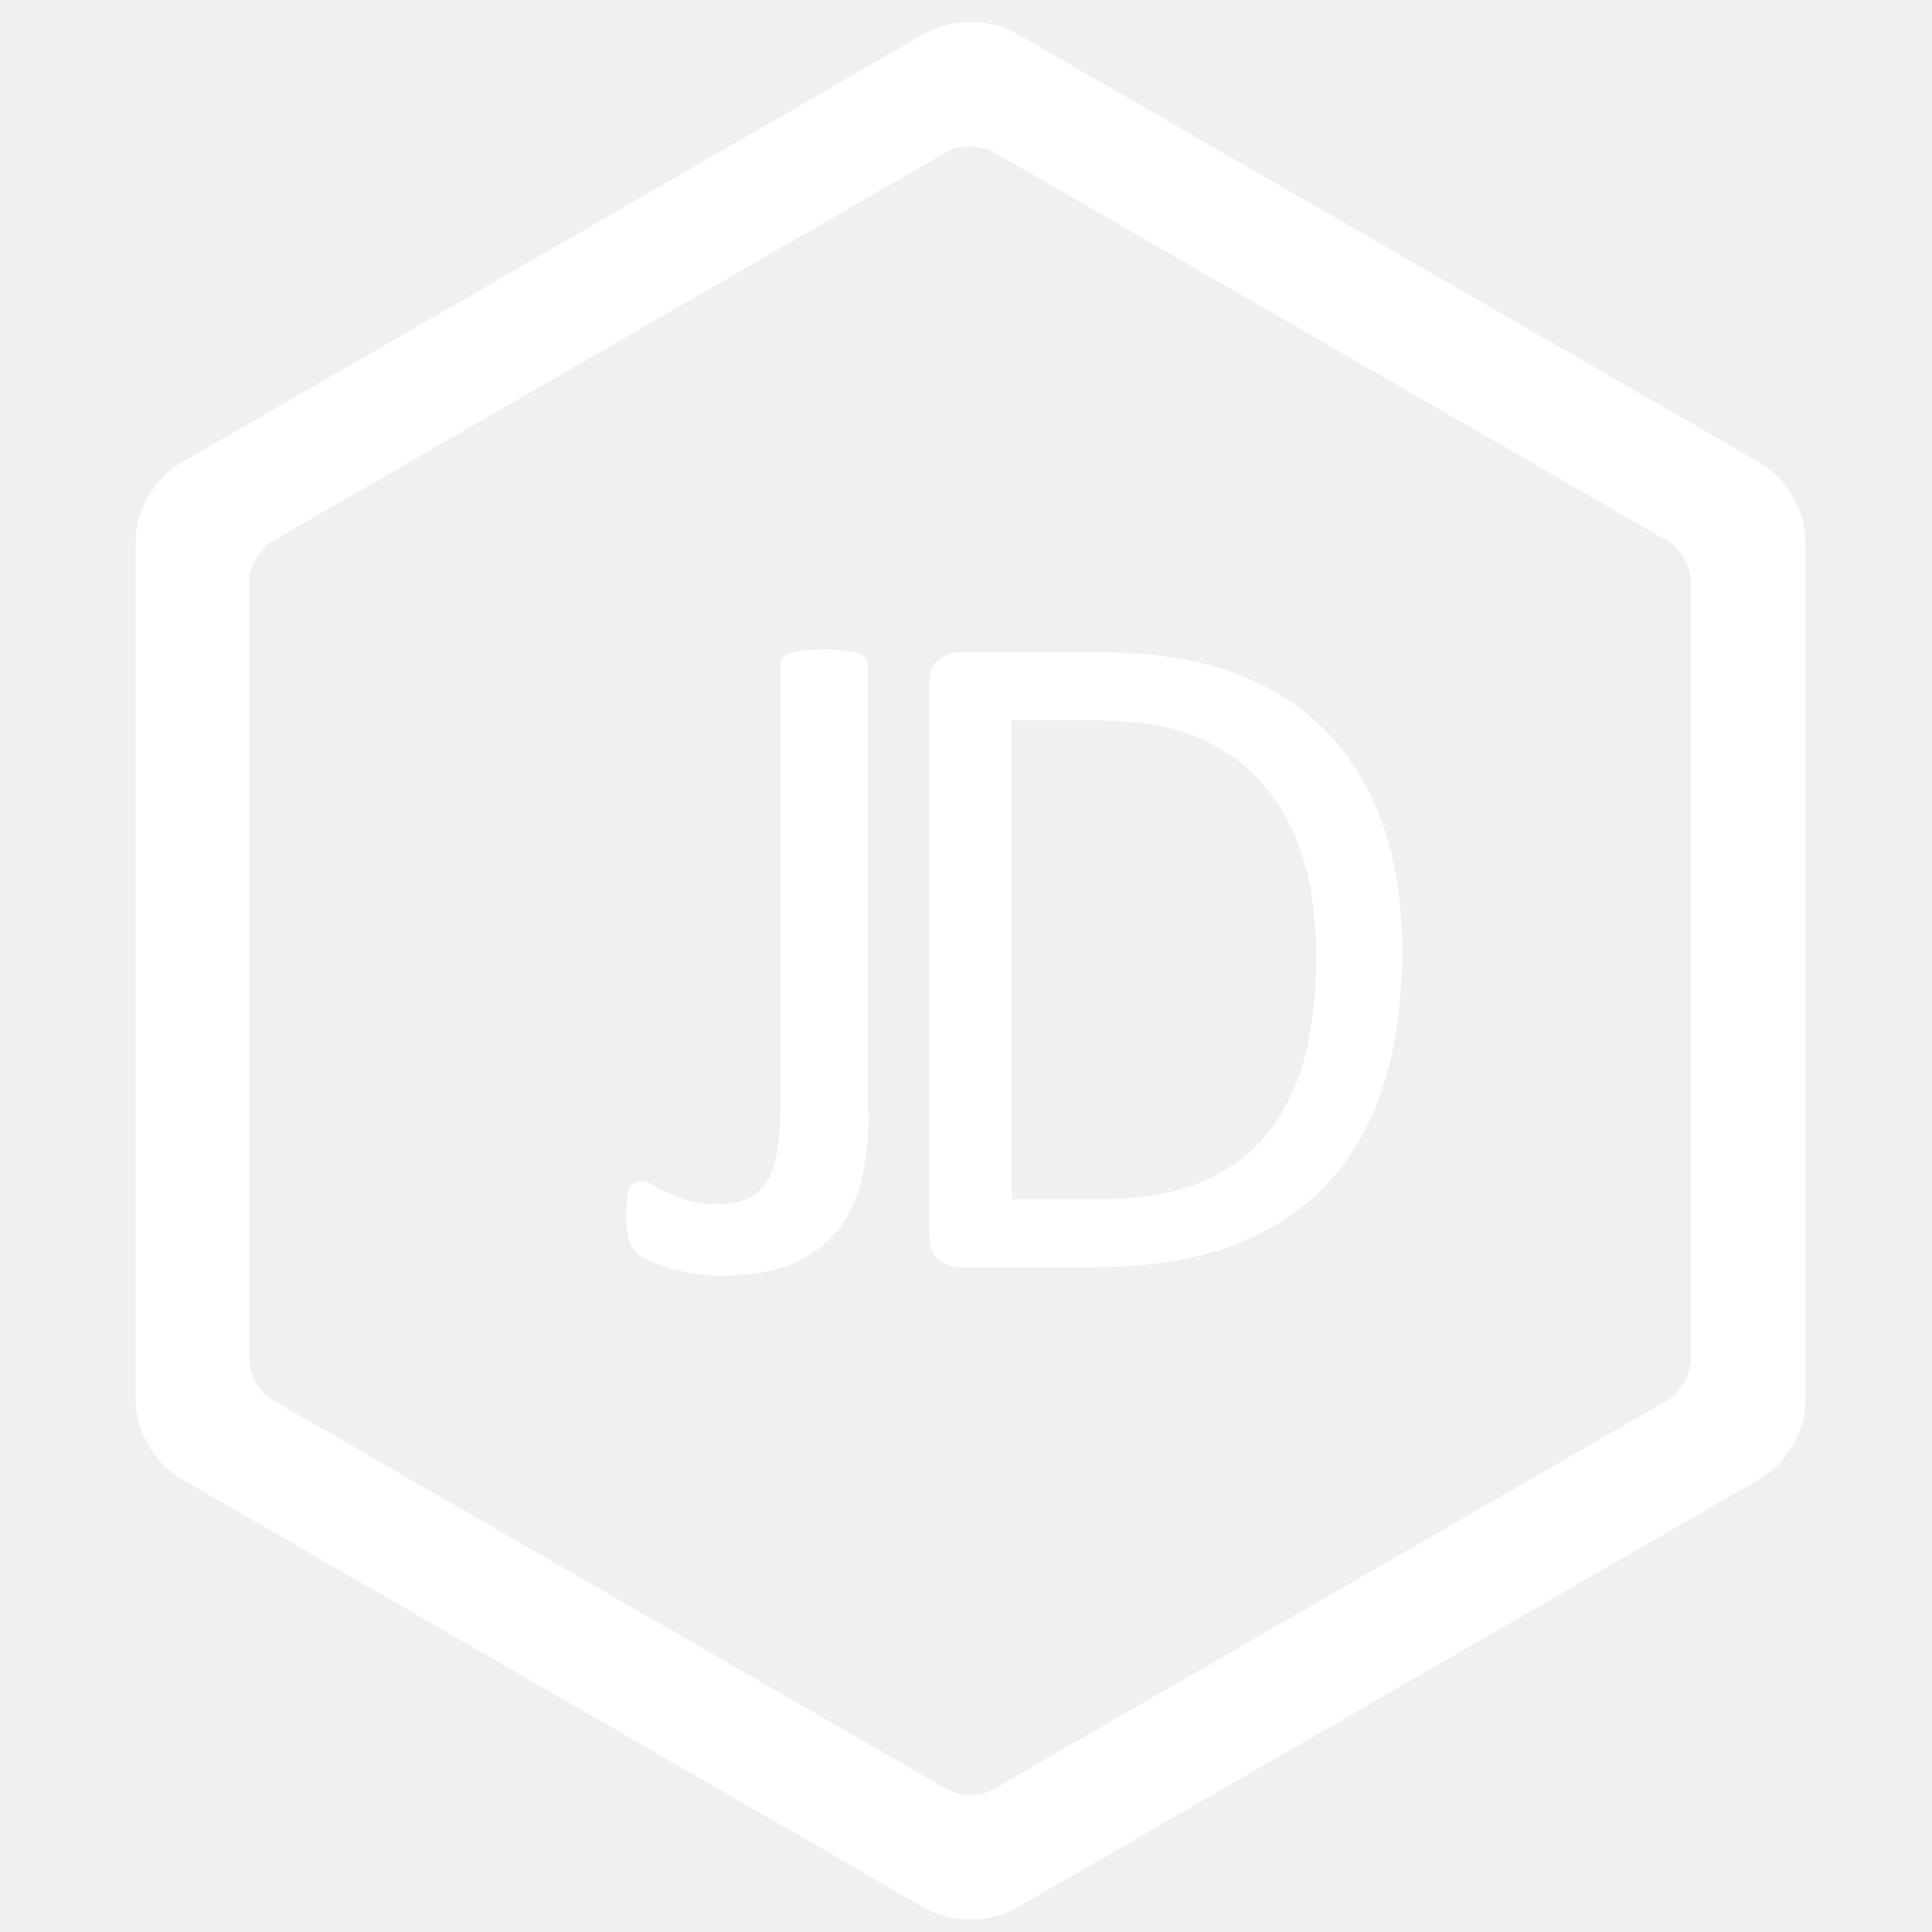
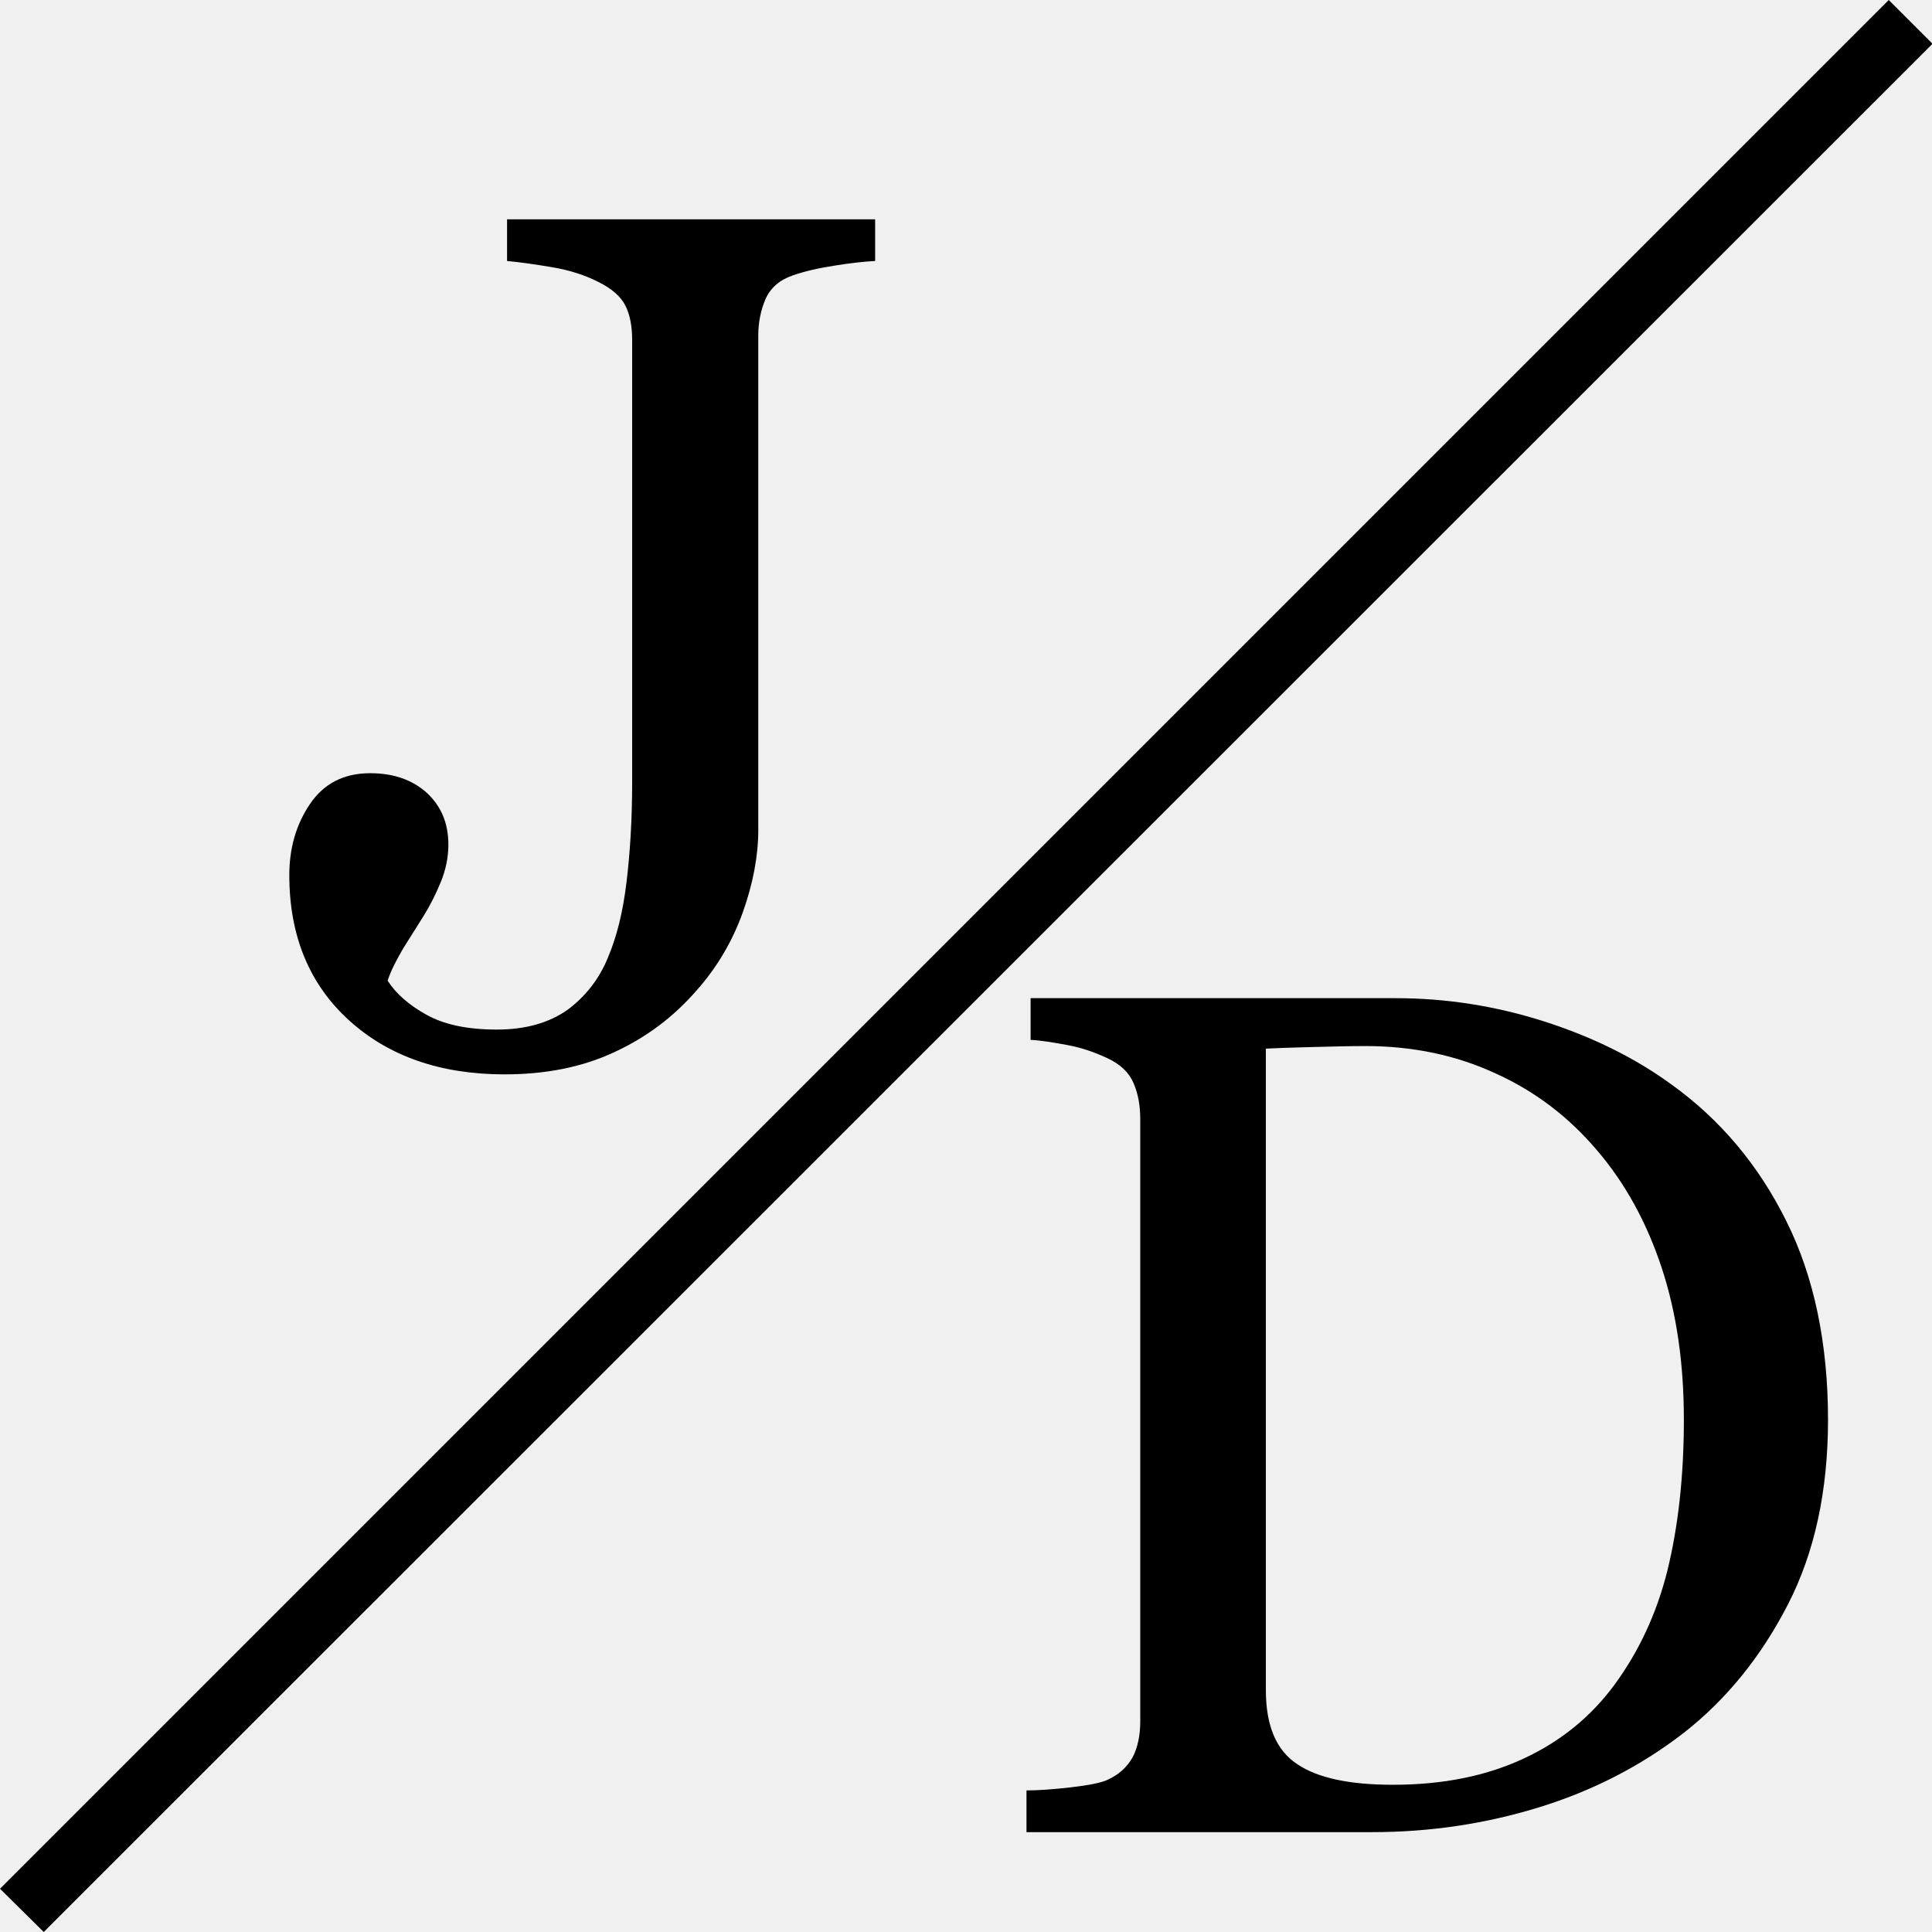
- <svg xmlns="http://www.w3.org/2000/svg" fill="#FFF" version="1.1" id="Capa_1" x="0px" y="0px" viewBox="-62 64.3 485.7 485.7" style="enable-background:new -62 64.3 485.7 485.7;" xml:space="preserve">
-   <style type="text/css">
- 	.st0{stroke:#FFFFFF;stroke-width:11;stroke-miterlimit:10;}
- </style>
-   <g>
-     <g>
-       <g>
-         <path class="st0" d="M377.9,185.5L190.4,77.3c-4.6-2.6-12.1-2.6-16.8,0L-13.9,185.5c-4.7,2.7-8.5,9.2-8.5,14.6v216.5     c0,5.3,3.8,11.9,8.5,14.6l187.5,108.2c4.6,2.6,12.1,2.6,16.8,0l187.5-108.2c4.7-2.7,8.5-9.2,8.5-14.6V200     C386.3,194.7,382.5,188.1,377.9,185.5z M368.6,406.4c0,5.3-3.8,11.9-8.5,14.6l-169.8,98c-4.6,2.7-12.1,2.7-16.8,0l-169.8-98     c-4.7-2.6-8.5-9.2-8.5-14.6V210.2c0-5.3,3.8-11.9,8.5-14.6l169.8-98c4.6-2.6,12.1-2.6,16.8,0l169.8,98c4.7,2.7,8.5,9.2,8.5,14.6     V406.4z" />
-       </g>
-     </g>
+ <svg xmlns="http://www.w3.org/2000/svg" version="1.1" x="0px" y="0px" viewBox="0 0 375.3 375.3" style="enable-background:new 0 0 375.3 375.3;" xml:space="preserve">
+   <defs>
+ </defs>
+   <g id="XMLID_29_">
+     <path id="XMLID_30_" d="M355.1,275.8c0,13.8-2.6,25.8-7.8,35.9c-5.2,10.1-11.9,18.4-20.2,24.9c-8.4,6.5-17.8,11.3-28.2,14.5   c-10.4,3.2-21.2,4.8-32.3,4.8h-67.2v-8.1c2.2,0,5.1-0.2,8.6-0.6c3.5-0.4,5.9-0.9,7-1.4c2.3-1,3.9-2.5,5-4.4c1-1.9,1.5-4.3,1.5-7   v-117c0-2.6-0.4-4.9-1.3-7c-0.9-2.1-2.6-3.7-5.2-4.9c-2.4-1.1-4.9-2-7.7-2.5c-2.7-0.5-5.1-0.9-7.1-1v-8.1h70.9   c9.8,0,19.4,1.5,28.8,4.5c9.4,3,17.7,7.1,24.7,12.2c9.5,6.8,17,15.7,22.4,26.6C352.4,248,355.1,261,355.1,275.8z M327.1,275.8   c0-10.9-1.4-20.7-4.3-29.5c-2.9-8.8-7.1-16.5-12.7-23c-5.3-6.2-11.7-11.2-19.4-14.7c-7.7-3.6-16.2-5.4-25.5-5.4   c-3.1,0-6.6,0.1-10.6,0.2c-3.9,0.1-6.8,0.2-8.7,0.3v124.6c0,6.9,2,11.7,6.1,14.4c4,2.7,10.2,4,18.6,4c9.7,0,18.1-1.7,25.4-5.1   s13.1-8.2,17.6-14.3c4.7-6.4,8.2-13.8,10.3-22.2C326,296.5,327.1,286.8,327.1,275.8z" />
  </g>
-   <g>
-     <path d="M156.4,343.9c0,6.2-0.6,11.8-1.8,16.8c-1.2,5.1-3.2,9.5-6.1,13c-2.9,3.6-6.7,6.3-11.4,8.3s-10.6,3-17.6,3   c-2.4,0-4.7-0.2-7.1-0.6c-2.3-0.3-4.5-0.8-6.4-1.4c-1.9-0.6-3.7-1.2-5.1-1.9c-1.4-0.6-2.4-1.3-2.9-1.8c-0.5-0.5-0.9-1-1.1-1.4   c-0.3-0.5-0.6-1-0.8-1.8c-0.2-0.6-0.4-1.5-0.5-2.5c-0.1-1-0.2-2.2-0.2-3.6c0-1.8,0.1-3.2,0.2-4.3c0.2-1.1,0.3-2.1,0.7-2.7   c0.3-0.6,0.7-1.1,1.2-1.4c0.5-0.2,1-0.4,1.7-0.4c0.6,0,1.5,0.3,2.6,0.9c1,0.6,2.3,1.3,3.9,2s3.2,1.4,5.1,2c1.9,0.6,4.3,0.9,6.9,0.9   c2.9,0,5.4-0.3,7.4-1c2-0.6,3.8-1.9,5.1-3.8c1.4-1.8,2.4-4.3,3-7.6c0.6-3.2,1-7.5,1-12.6V231.2c0-0.6,0.2-1,0.5-1.5   c0.3-0.5,1-0.9,1.8-1.2c0.9-0.3,2-0.6,3.4-0.7c1.4-0.2,3.2-0.2,5.3-0.2c2,0,3.8,0.1,5.2,0.2c1.4,0.2,2.6,0.4,3.4,0.7   c0.8,0.3,1.4,0.7,1.8,1.2c0.4,0.5,0.6,1,0.6,1.5v112.7H156.4z" />
+   <g id="XMLID_26_">
+     <path id="XMLID_27_" d="M170,50.7c-2.1,0.1-4.8,0.4-7.9,0.9c-3.2,0.5-5.8,1.1-8.1,1.9c-2.6,0.9-4.3,2.4-5.3,4.6   c-0.9,2.1-1.4,4.5-1.4,7v96.1c0,5-1,10.4-3,16c-2,5.6-5,10.7-8.9,15.1c-4.5,5.2-9.8,9.2-16.1,12.1c-6.2,2.9-13.3,4.3-21.3,4.3   c-12.4,0-22.5-3.5-30.2-10.5c-7.7-7-11.6-16.4-11.6-28.2c0-5.2,1.3-9.8,4-13.8c2.7-4,6.6-6,11.7-6c4.6,0,8.2,1.3,11,3.8   c2.8,2.6,4.2,5.9,4.2,10.1c0,2.4-0.5,4.9-1.5,7.3c-1,2.4-2.1,4.6-3.3,6.5c-1.1,1.8-2.4,3.8-3.9,6.2c-1.4,2.4-2.5,4.5-3.1,6.4   c1.6,2.5,4.1,4.7,7.5,6.6c3.4,1.9,7.9,2.9,13.7,2.9c5.6,0,10.1-1.3,13.7-3.8c3.5-2.6,6.2-6,7.9-10.2c1.7-4,2.9-8.8,3.6-14.6   c0.7-5.8,1.1-12.3,1.1-19.4V66.1c0-2.7-0.4-4.9-1.3-6.7c-0.9-1.8-2.7-3.4-5.4-4.7c-2.4-1.2-5.3-2.2-8.9-2.8c-3.5-0.6-6.5-1-8.7-1.2   v-8.1H170V50.7z" />
  </g>
-   <g>
-     <path d="M290.5,303.2c0,13.4-1.7,25.1-5.1,35.1c-3.4,10-8.4,18.3-15,24.9s-14.7,11.5-24.2,14.8c-9.5,3.3-20.9,4.9-34.2,4.9h-32.7   c-1.8,0-3.5-0.6-5.2-1.8c-1.6-1.2-2.5-3.4-2.5-6.5v-138c0-3.1,0.8-5.3,2.5-6.5c1.6-1.2,3.4-1.8,5.2-1.8h35.1   c13.4,0,24.7,1.8,33.9,5.2s17,8.4,23.3,14.9c6.3,6.5,11,14.4,14.2,23.6C288.9,281.1,290.5,291.6,290.5,303.2z M268.9,304.1   c0-8.3-1-16.1-3.1-23.3c-2.1-7.2-5.3-13.5-9.7-18.7c-4.4-5.3-10-9.4-16.8-12.3c-6.7-3-15.5-4.4-26.1-4.4h-20.9v120.4h21.2   c9.9,0,18.2-1.2,24.9-3.7c6.7-2.5,12.4-6.3,17-11.4c4.6-5.1,7.9-11.5,10.2-19.2C267.8,323.7,268.9,314.6,268.9,304.1z" />
-   </g>
+   <path id="XMLID_24_" d="M8.5,375.3L0,366.9L366.9,0l8.5,8.5L8.5,375.3z" />
</svg>
